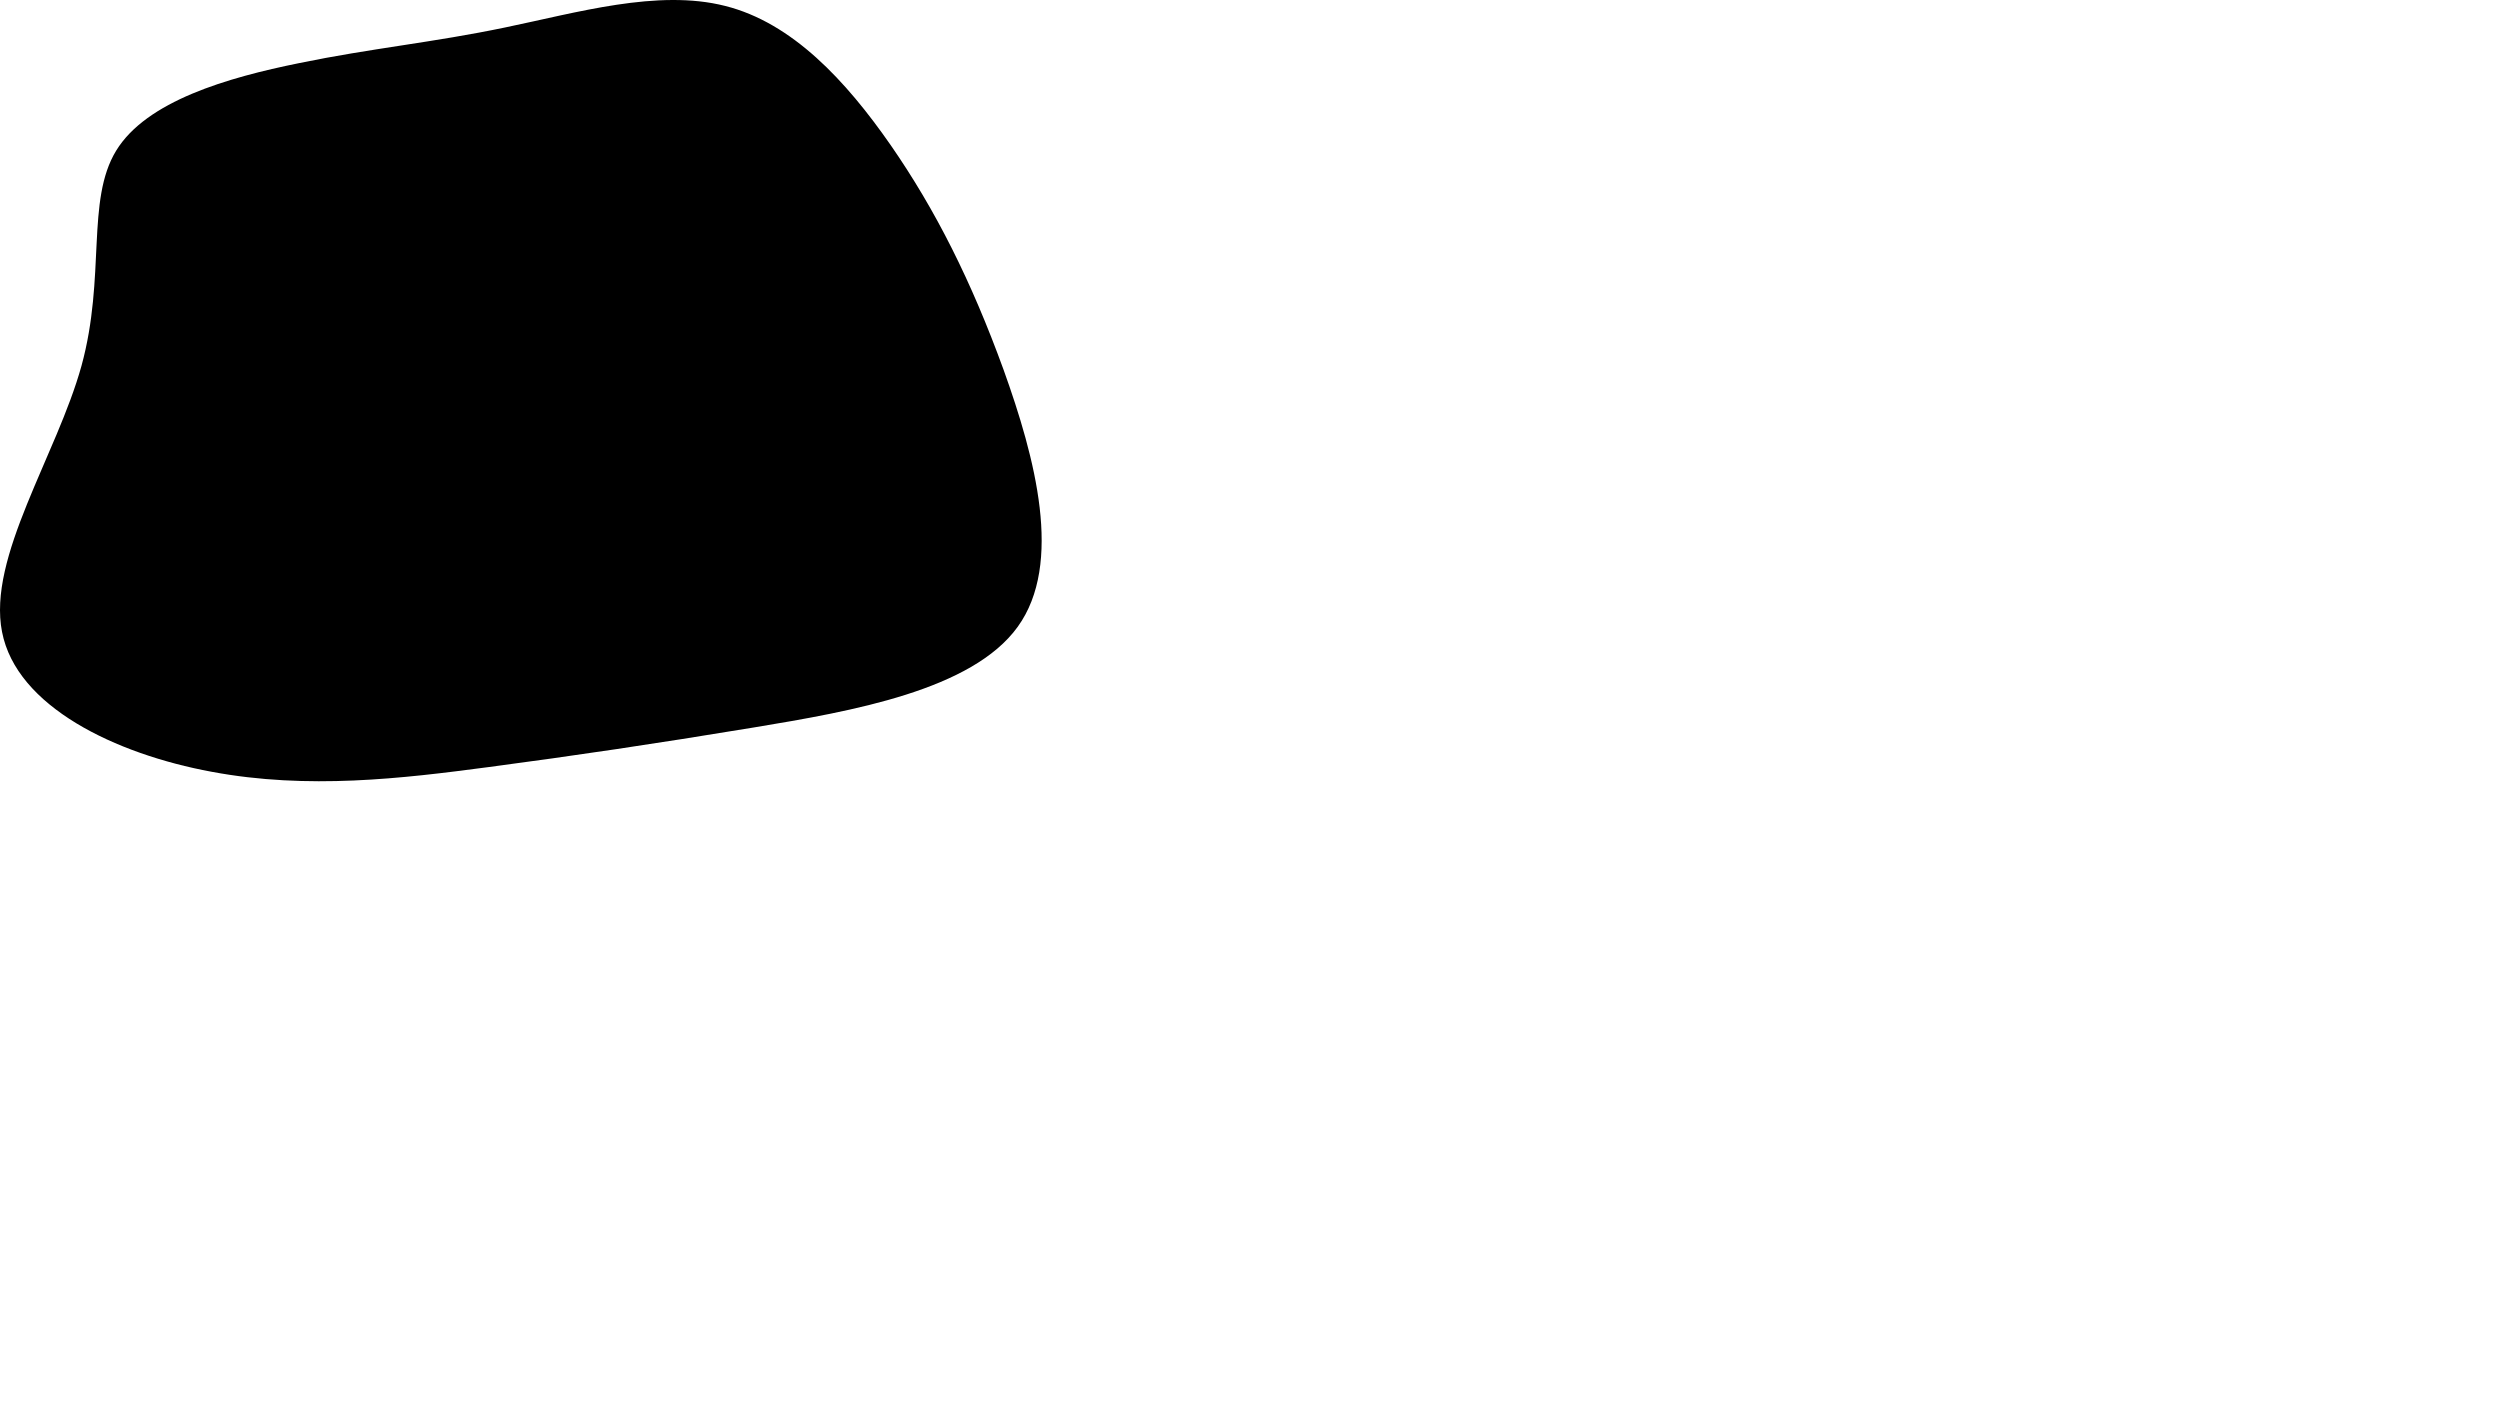
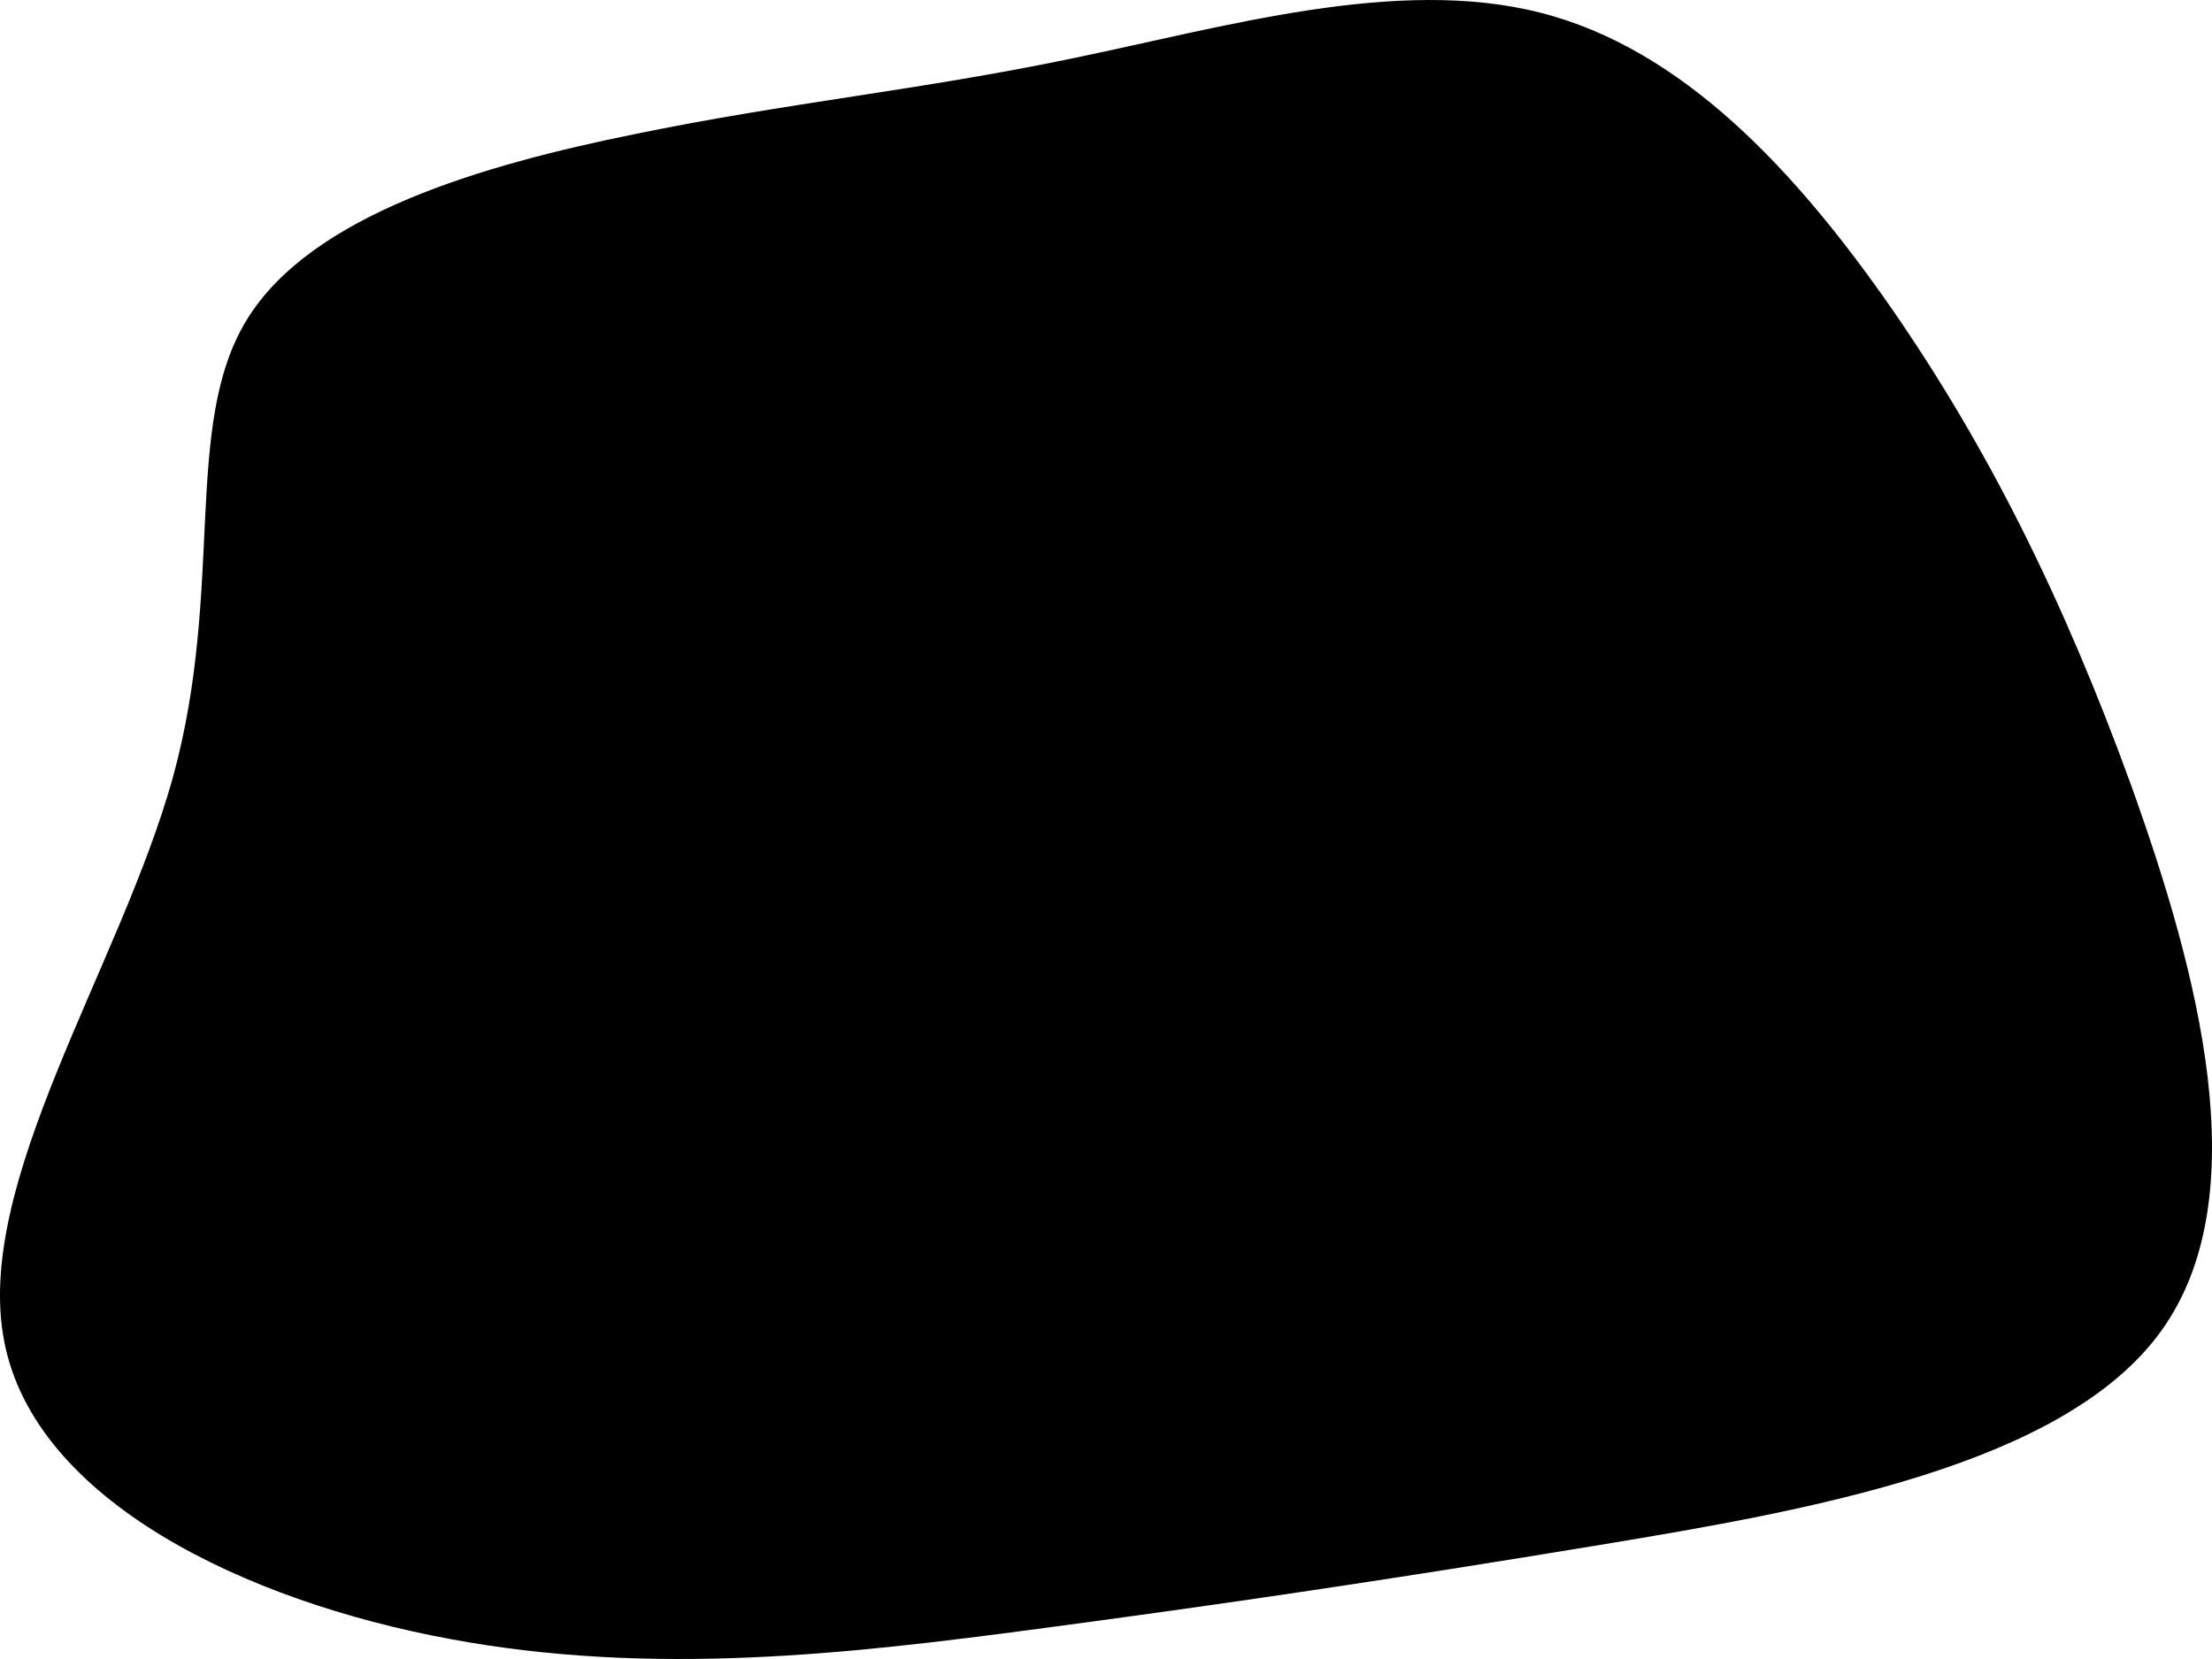
- <svg xmlns="http://www.w3.org/2000/svg" id="visual" viewBox="0 0 960 540" width="960" height="540" version="1.1">
+ <svg xmlns="http://www.w3.org/2000/svg" id="visual" viewBox="0 0 400 300" width="400" height="300" version="1.1">
  <defs id="defs2196" />
  <g transform="matrix(0.9780171,0,0,0.8996249,190.3224,135.4195)" id="g2191" style="fill:#000000;fill-opacity:1">
    <path d="m 90.1,-148 c 26.4,7.2 47.4,31.9 65,59.4 17.6,27.6 31.7,58.1 44.3,95.8 12.5,37.8 23.5,82.8 5.6,109.8 -17.9,27 -64.7,36 -103.7,43 -39,7 -70.1,12 -104.1,16.9 -34,4.9 -70.9,9.7 -108.7,2 -37.8,-7.6 -76.6,-27.8 -82.3,-59.7 -5.8,-31.9 21.5,-75.5 31.2,-113.6 9.6,-38.1 1.7,-70.6 13.6,-91.8 11.9,-21.2 43.7,-31.2 71.9,-37.4 28.1,-6.3 52.6,-8.8 80.8,-15.2 28.1,-6.3 60,-16.5 86.4,-9.2" fill="#BB004B" id="path2189" style="fill:#000000;fill-opacity:1" />
  </g>
</svg>
